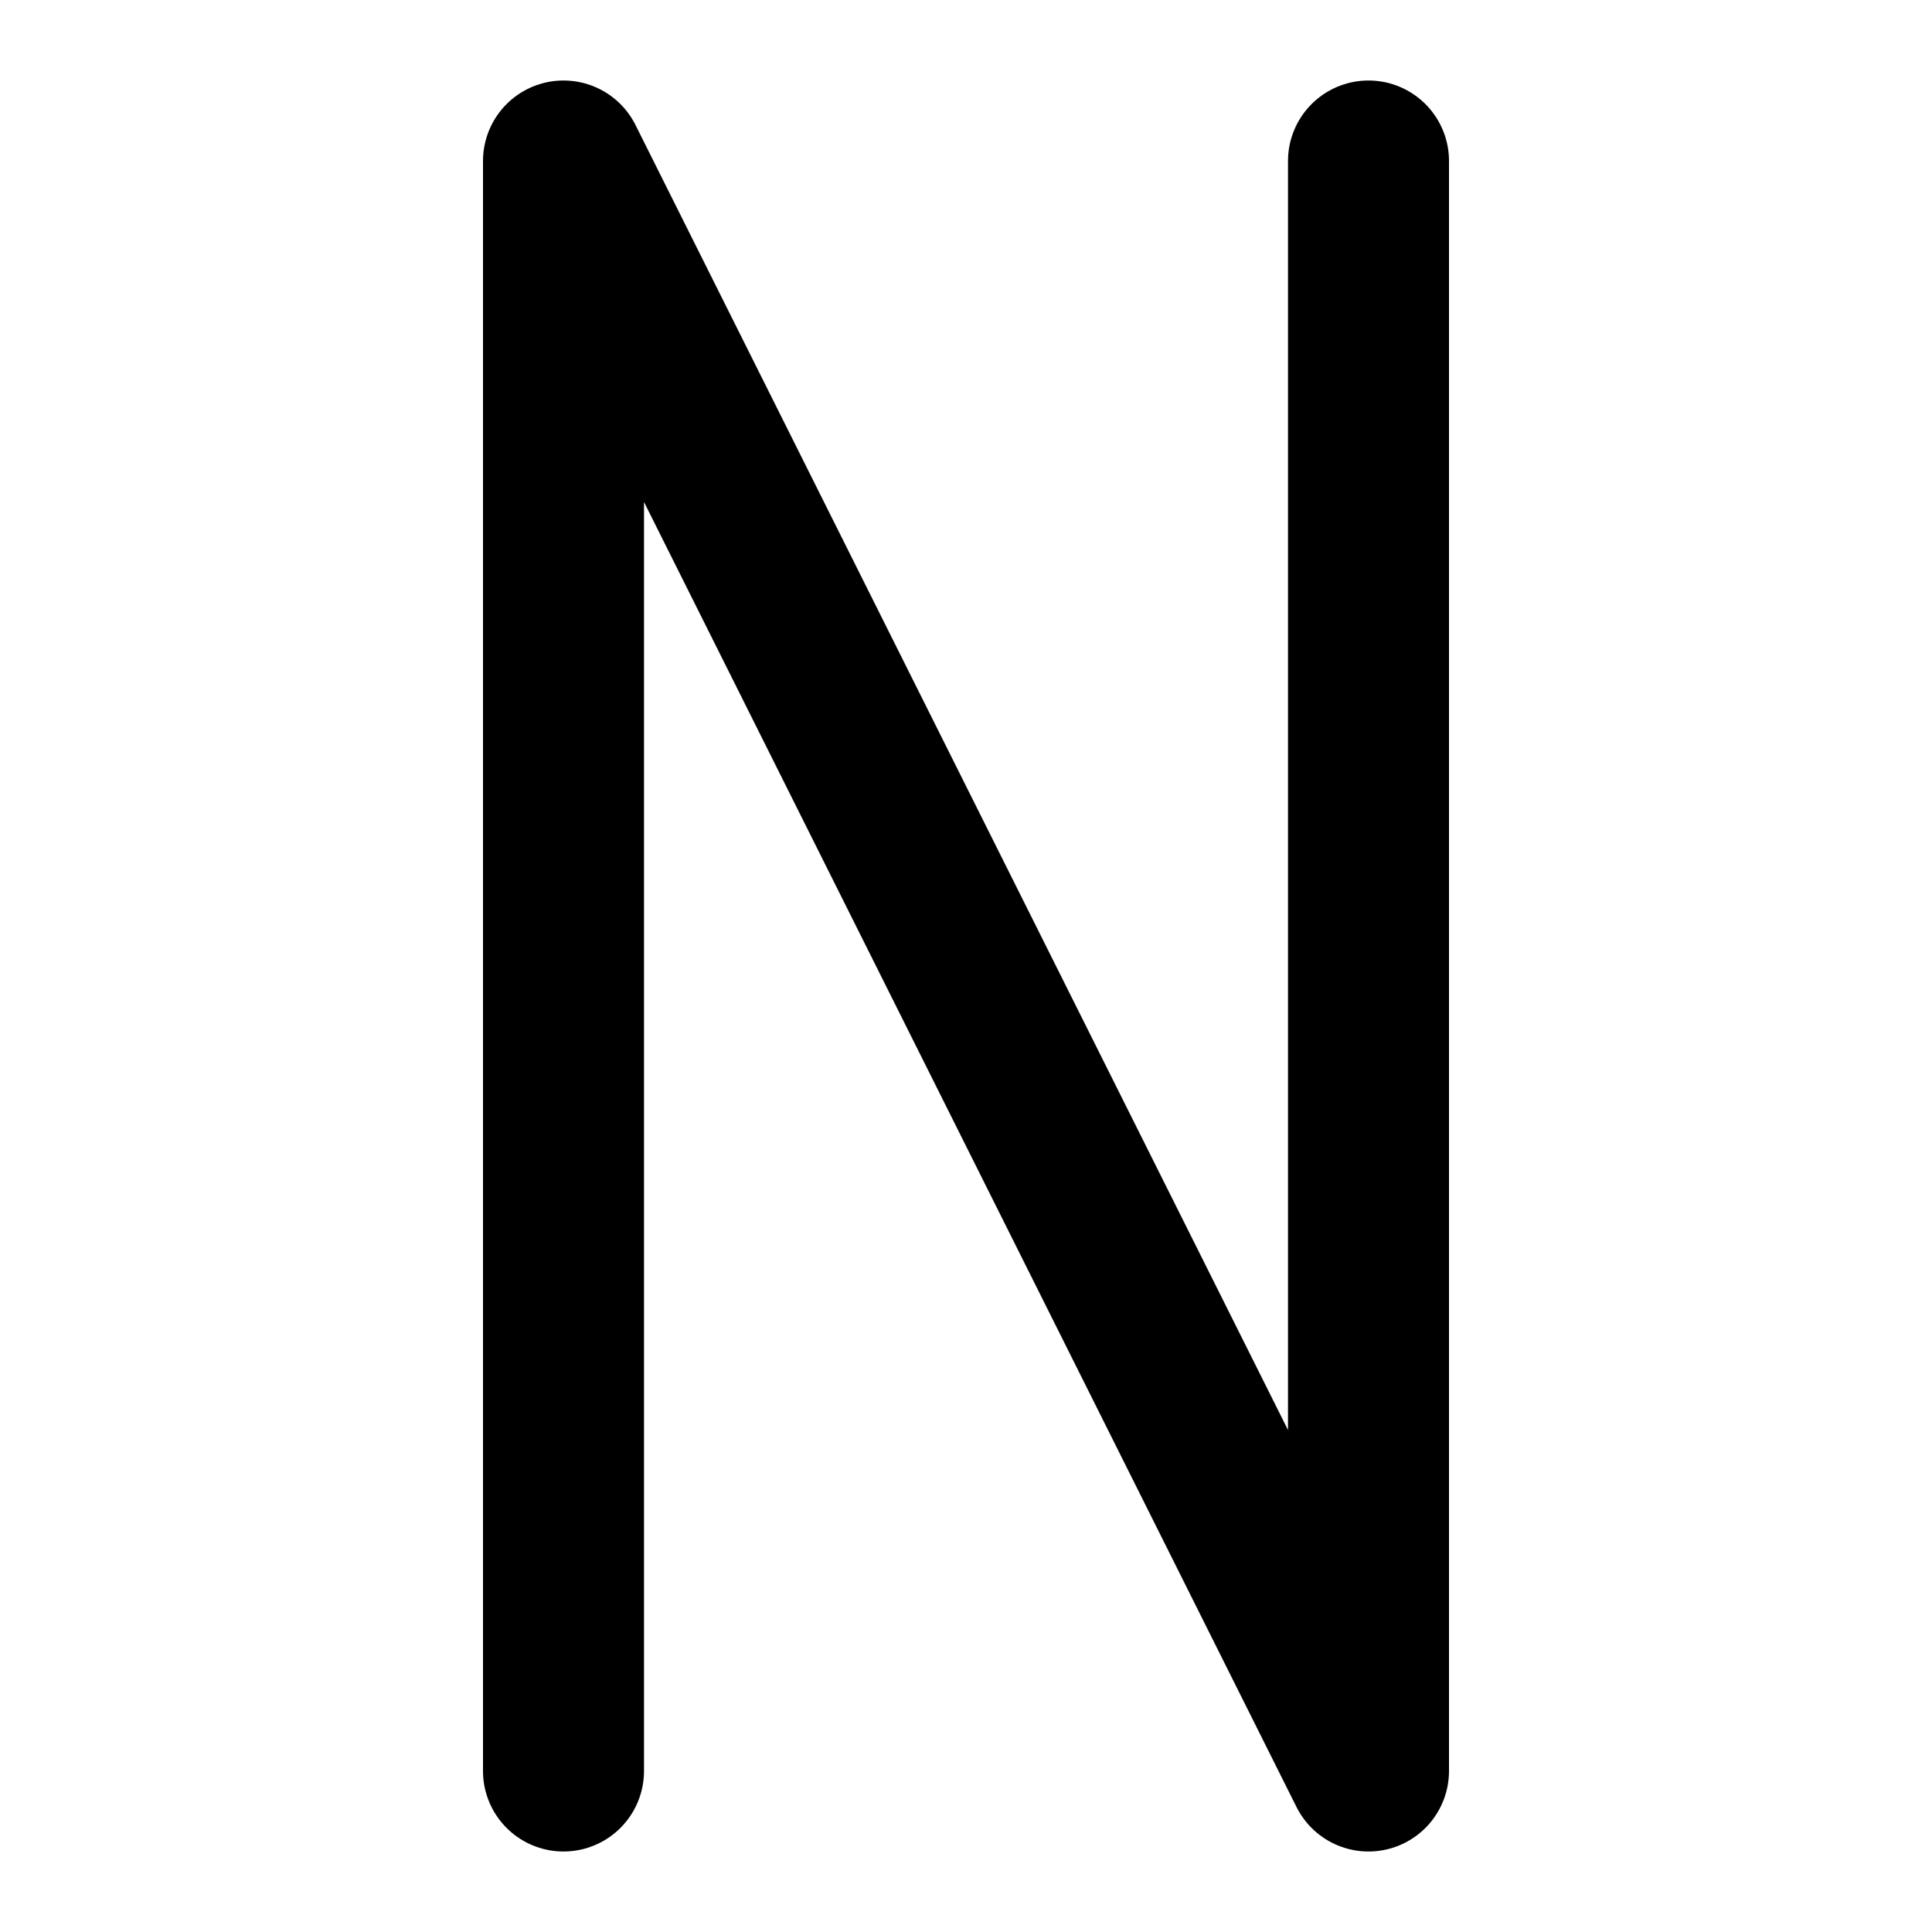
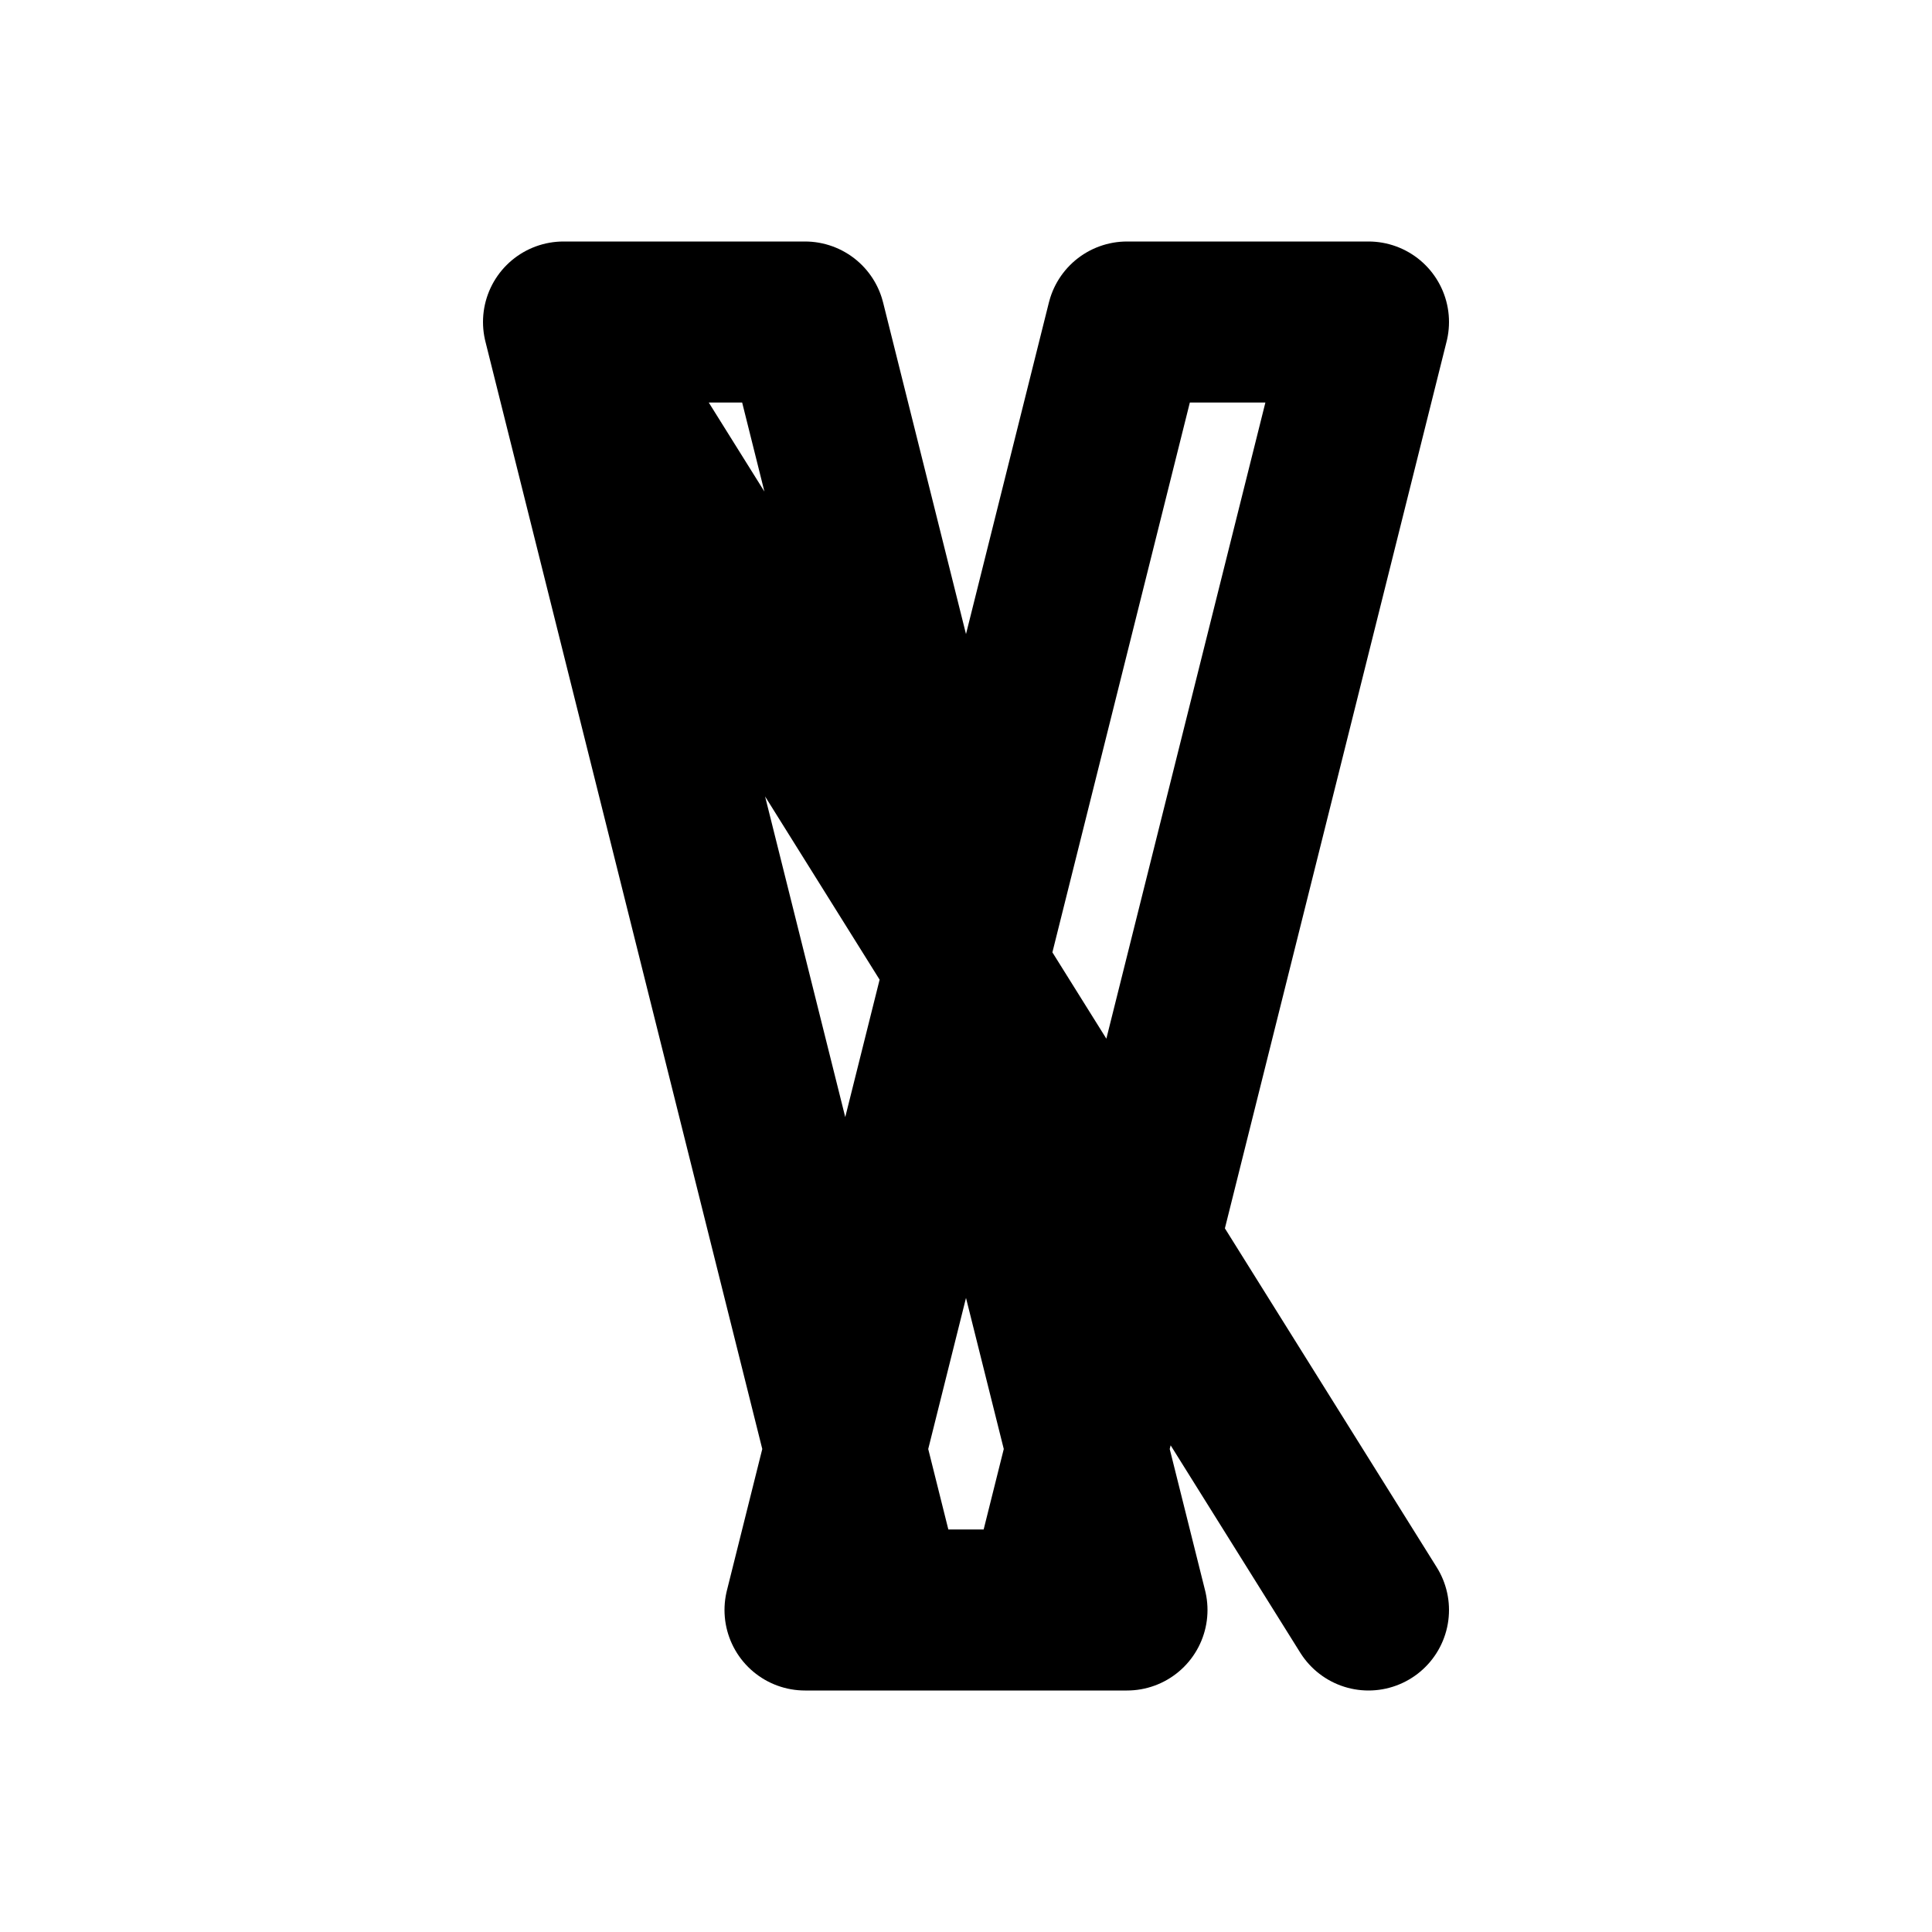
<svg xmlns="http://www.w3.org/2000/svg" viewBox="0 0 24 24" fill="none" stroke="currentColor" stroke-width="2" stroke-linecap="round" stroke-linejoin="round">
-   <path d="M7 2v20M17 2v20M7 2l10 20" />
+   <path d="M7 4h3l4 16h-3zM14 4h3l-4 16h-3zM7 4L17 20" />
</svg>
